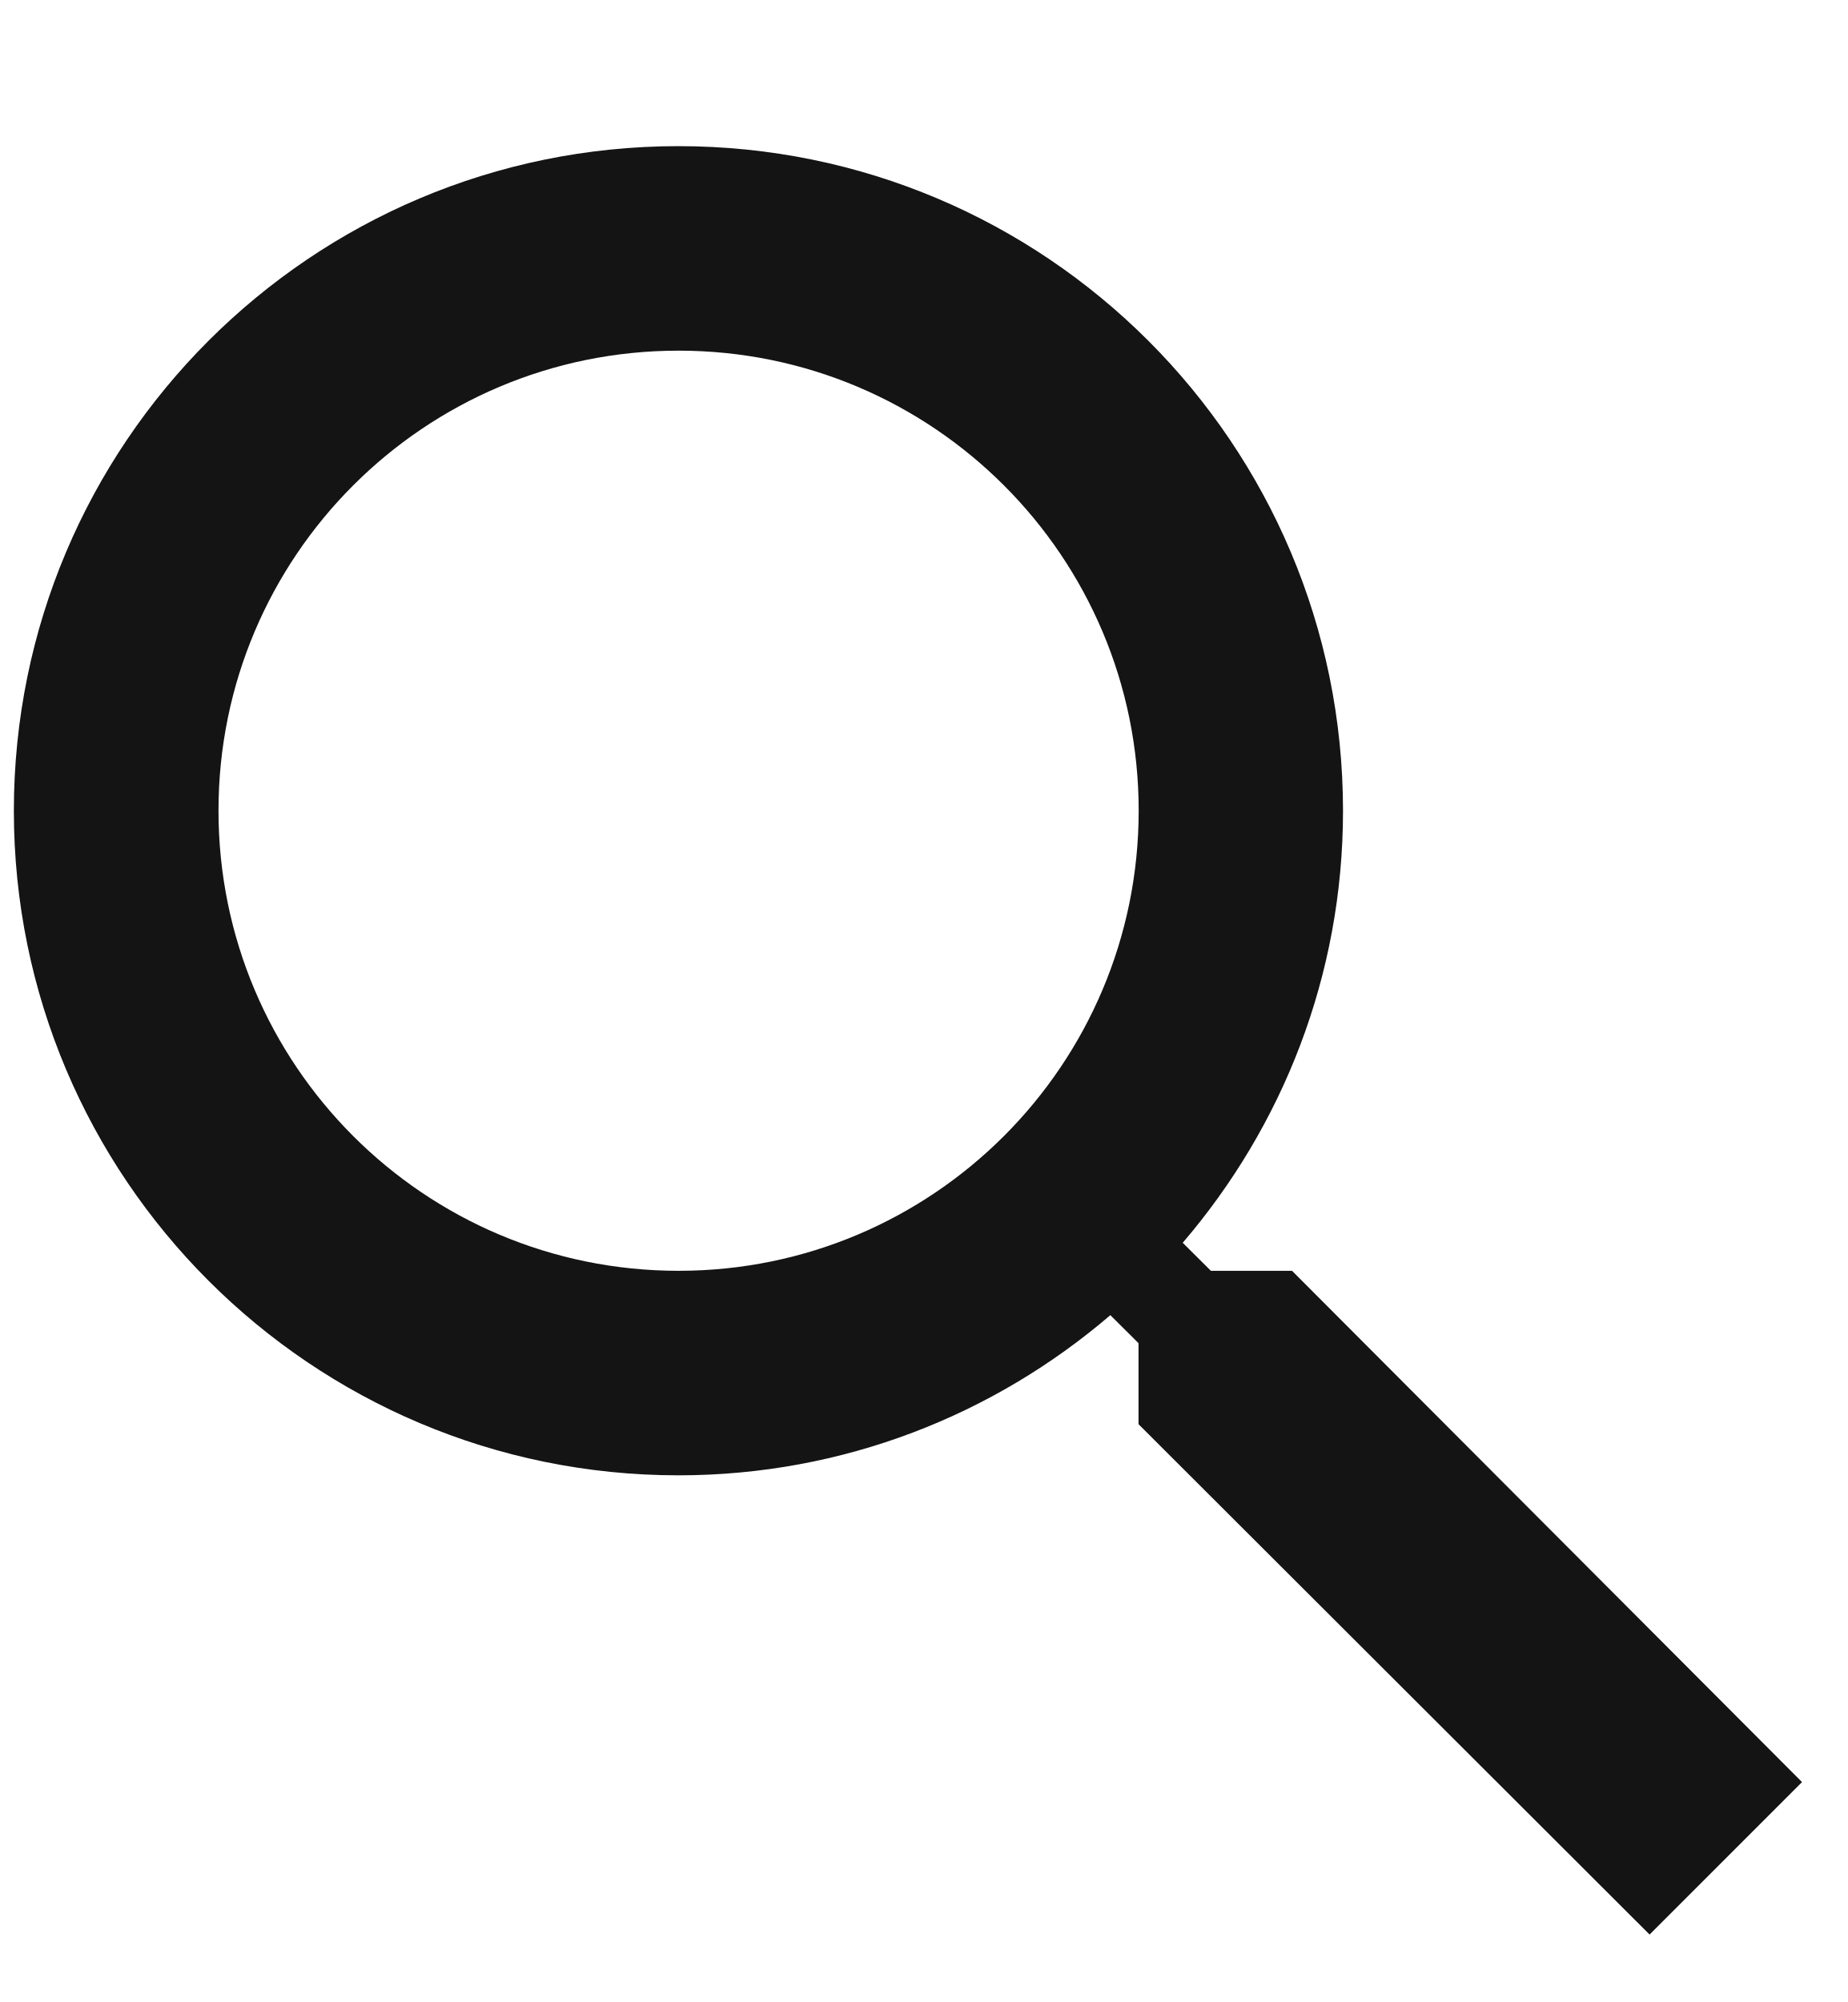
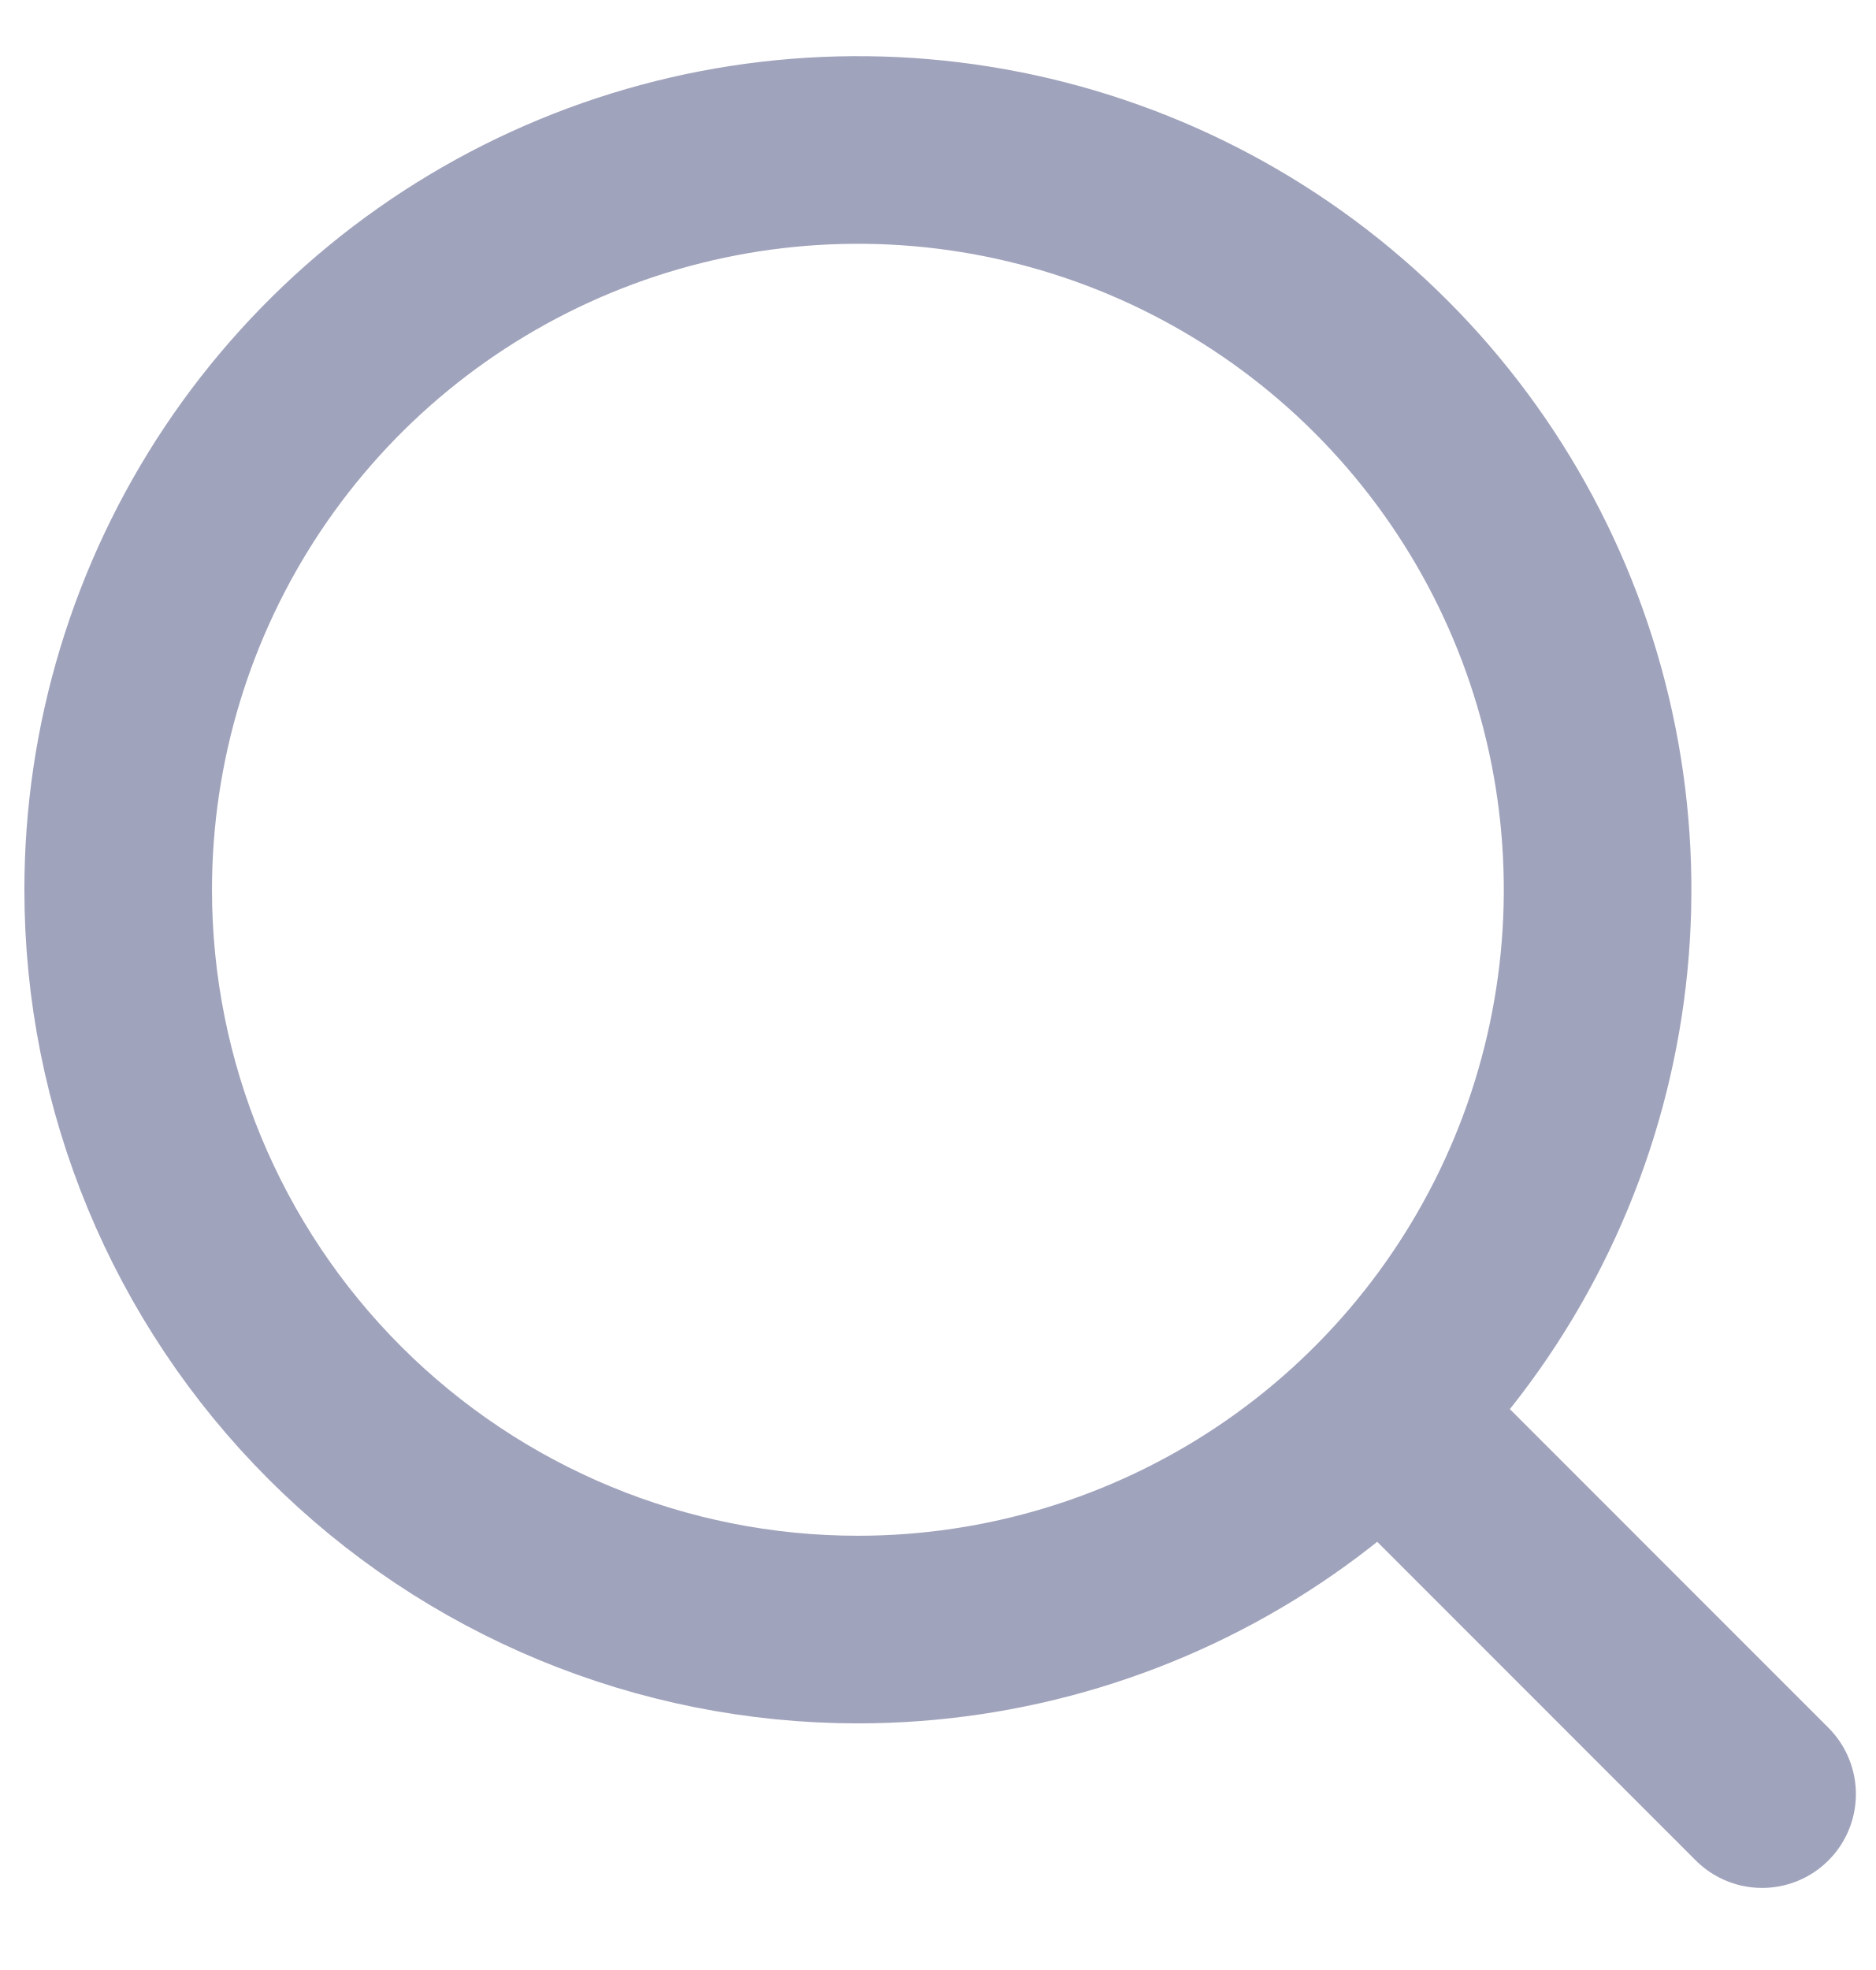
- <svg xmlns="http://www.w3.org/2000/svg" width="12" height="13" viewBox="0 0 12 13" fill="none">
-   <path fill-rule="evenodd" clip-rule="evenodd" d="M8.391 8.252H7.864L7.681 8.07C8.328 7.315 8.722 6.337 8.722 5.265C8.722 2.881 6.79 0.949 4.406 0.949C2.022 0.949 0.09 2.881 0.09 5.265C0.09 7.648 2.022 9.58 4.406 9.58C5.478 9.58 6.456 9.187 7.211 8.54L7.394 8.722V9.248L10.713 12.562L11.703 11.572L8.391 8.252ZM4.407 8.252C2.756 8.252 1.419 6.915 1.419 5.264C1.419 3.614 2.756 2.277 4.407 2.277C6.057 2.277 7.395 3.614 7.395 5.264C7.395 6.915 6.057 8.252 4.407 8.252Z" fill="#141414" />
+ <svg xmlns="http://www.w3.org/2000/svg" width="20" height="21" viewBox="0 0 20 21" fill="none">
+   <path d="M9.146 17.371C10.706 17.371 12.231 16.908 13.528 16.042C14.825 15.175 15.835 13.944 16.432 12.503C17.029 11.062 17.185 9.476 16.881 7.946C16.577 6.416 15.826 5.011 14.723 3.908C13.62 2.805 12.215 2.054 10.685 1.75C9.155 1.446 7.569 1.602 6.128 2.199C4.687 2.796 3.456 3.806 2.589 5.103C1.723 6.4 1.26 7.925 1.26 9.485C1.26 11.576 2.091 13.582 3.57 15.061C5.049 16.54 7.055 17.371 9.146 17.371V17.371Z" stroke="#A0A3BC" stroke-width="2" stroke-linecap="round" stroke-linejoin="round" />
+   <path d="M18.786 19.125L14.814 15.152" stroke="#A0A3BC" stroke-width="2" stroke-linecap="round" stroke-linejoin="round" />
</svg>
